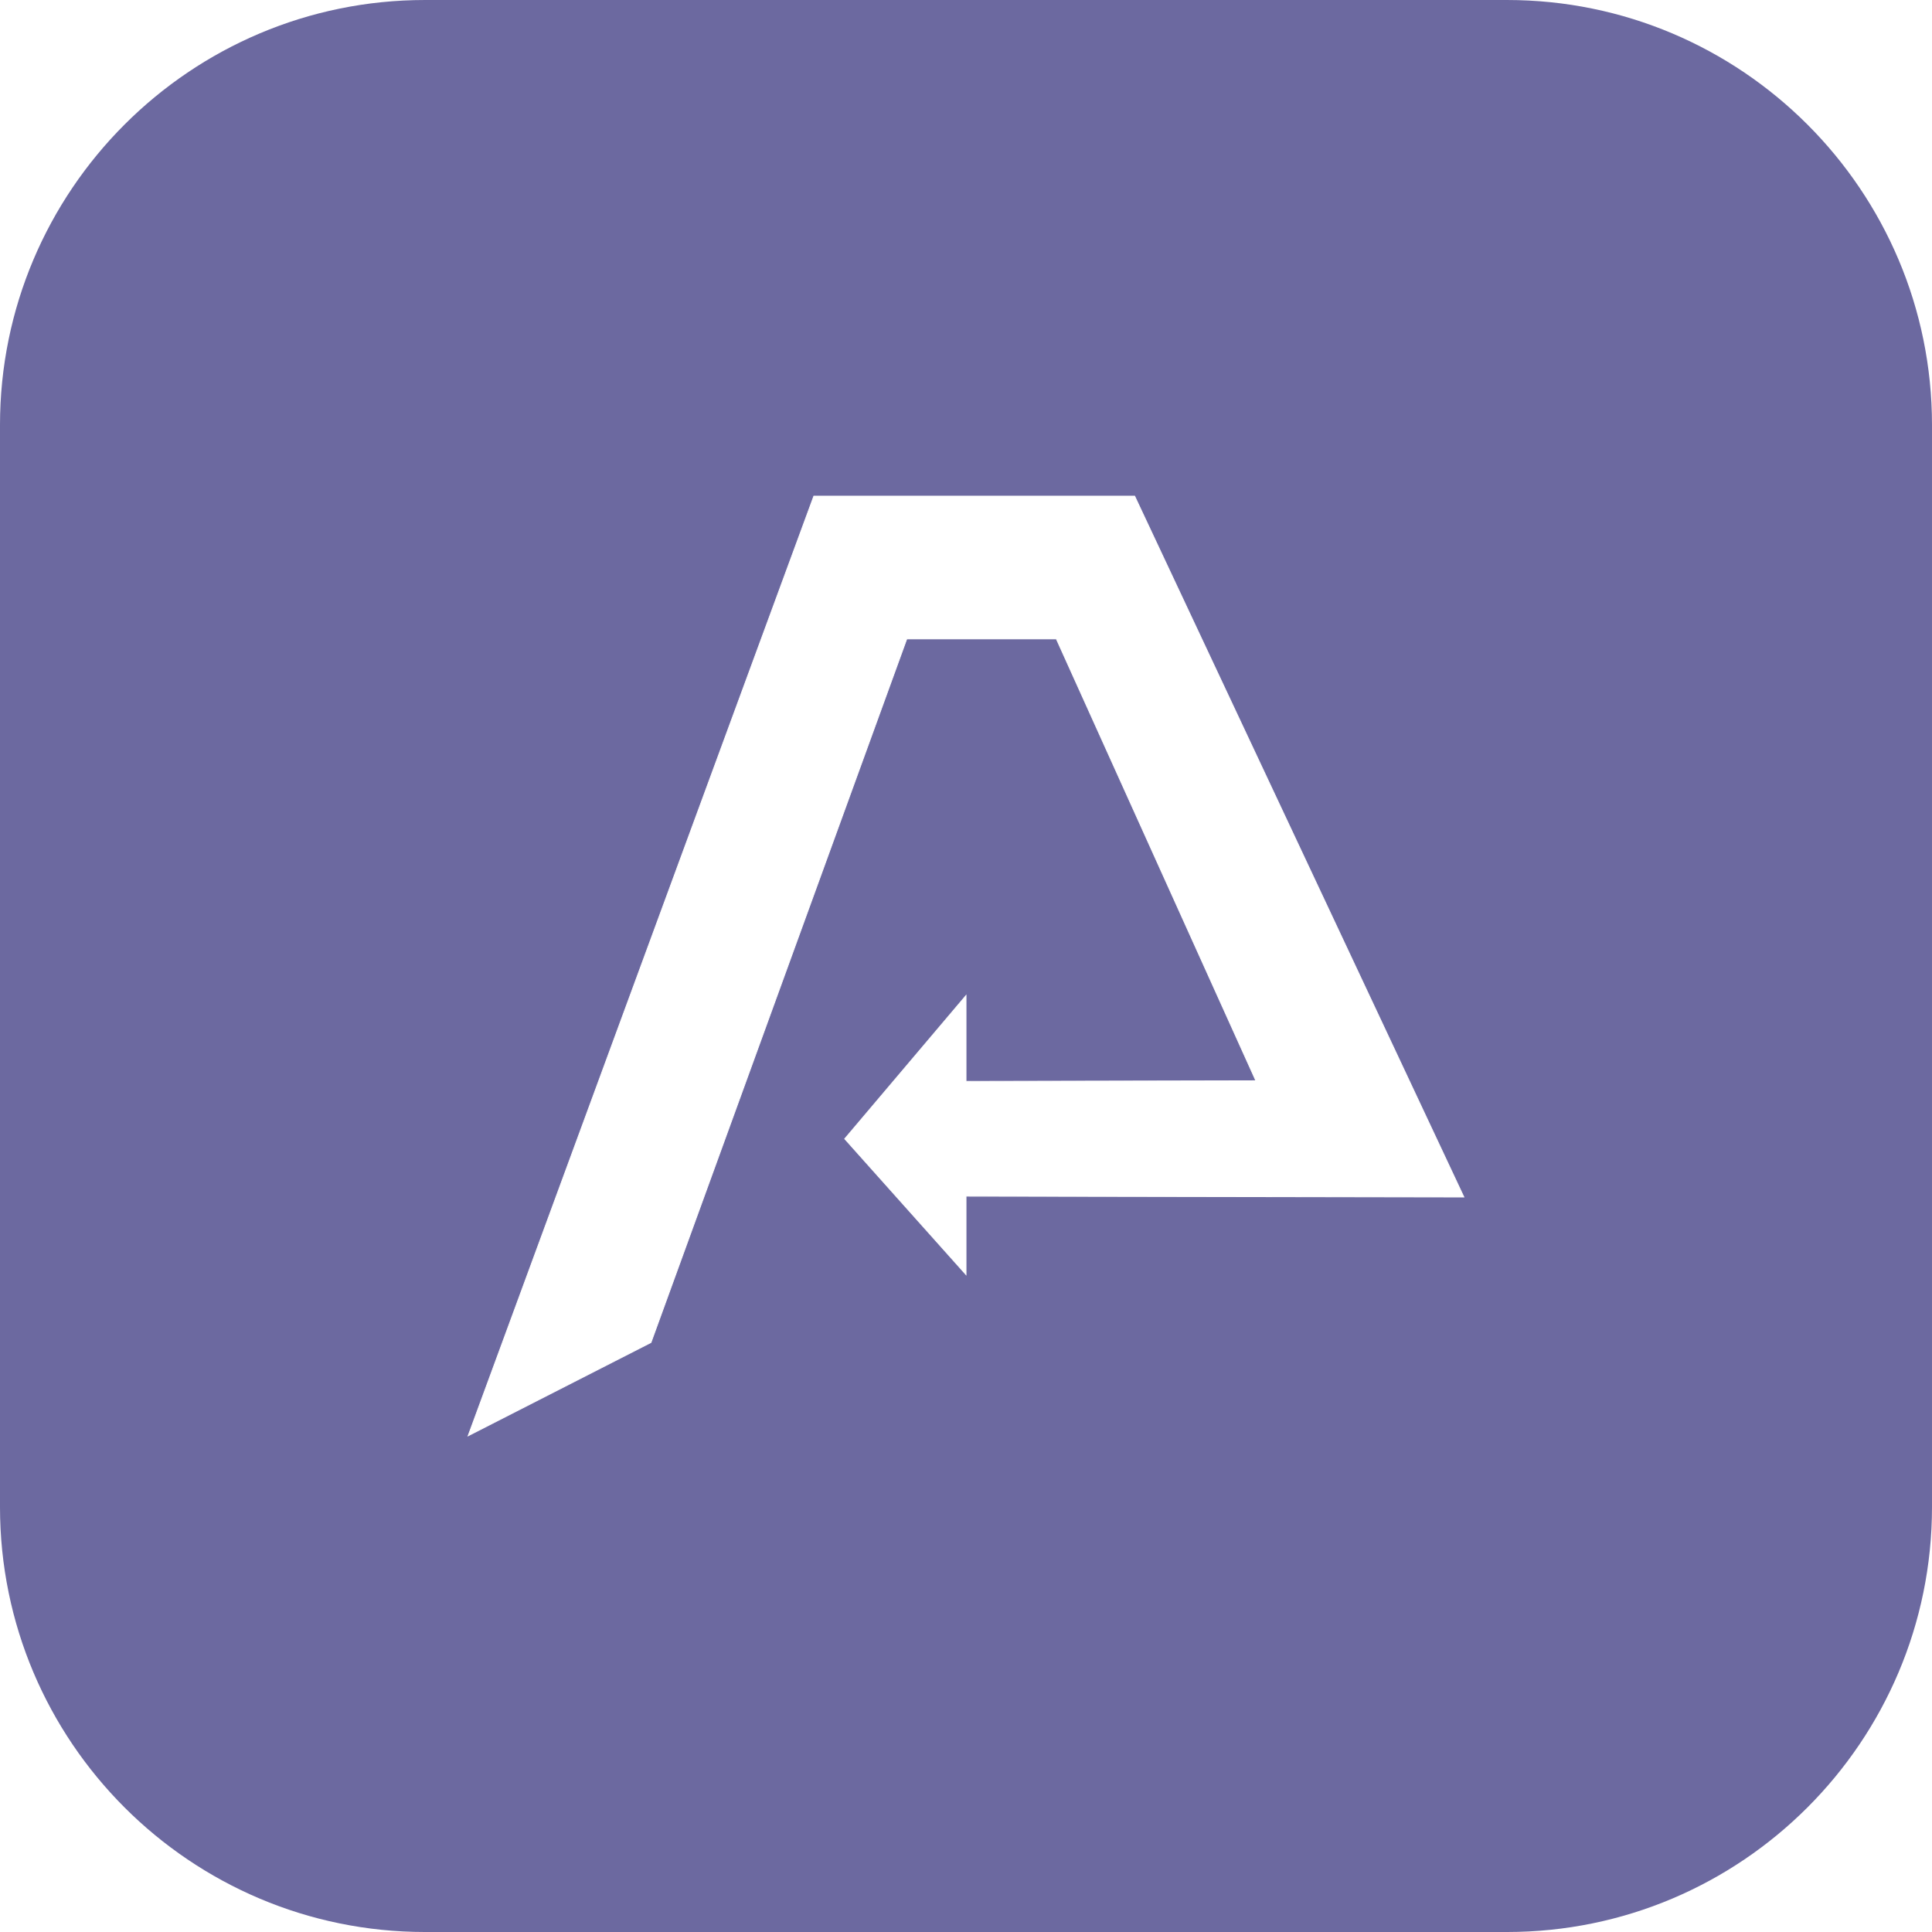
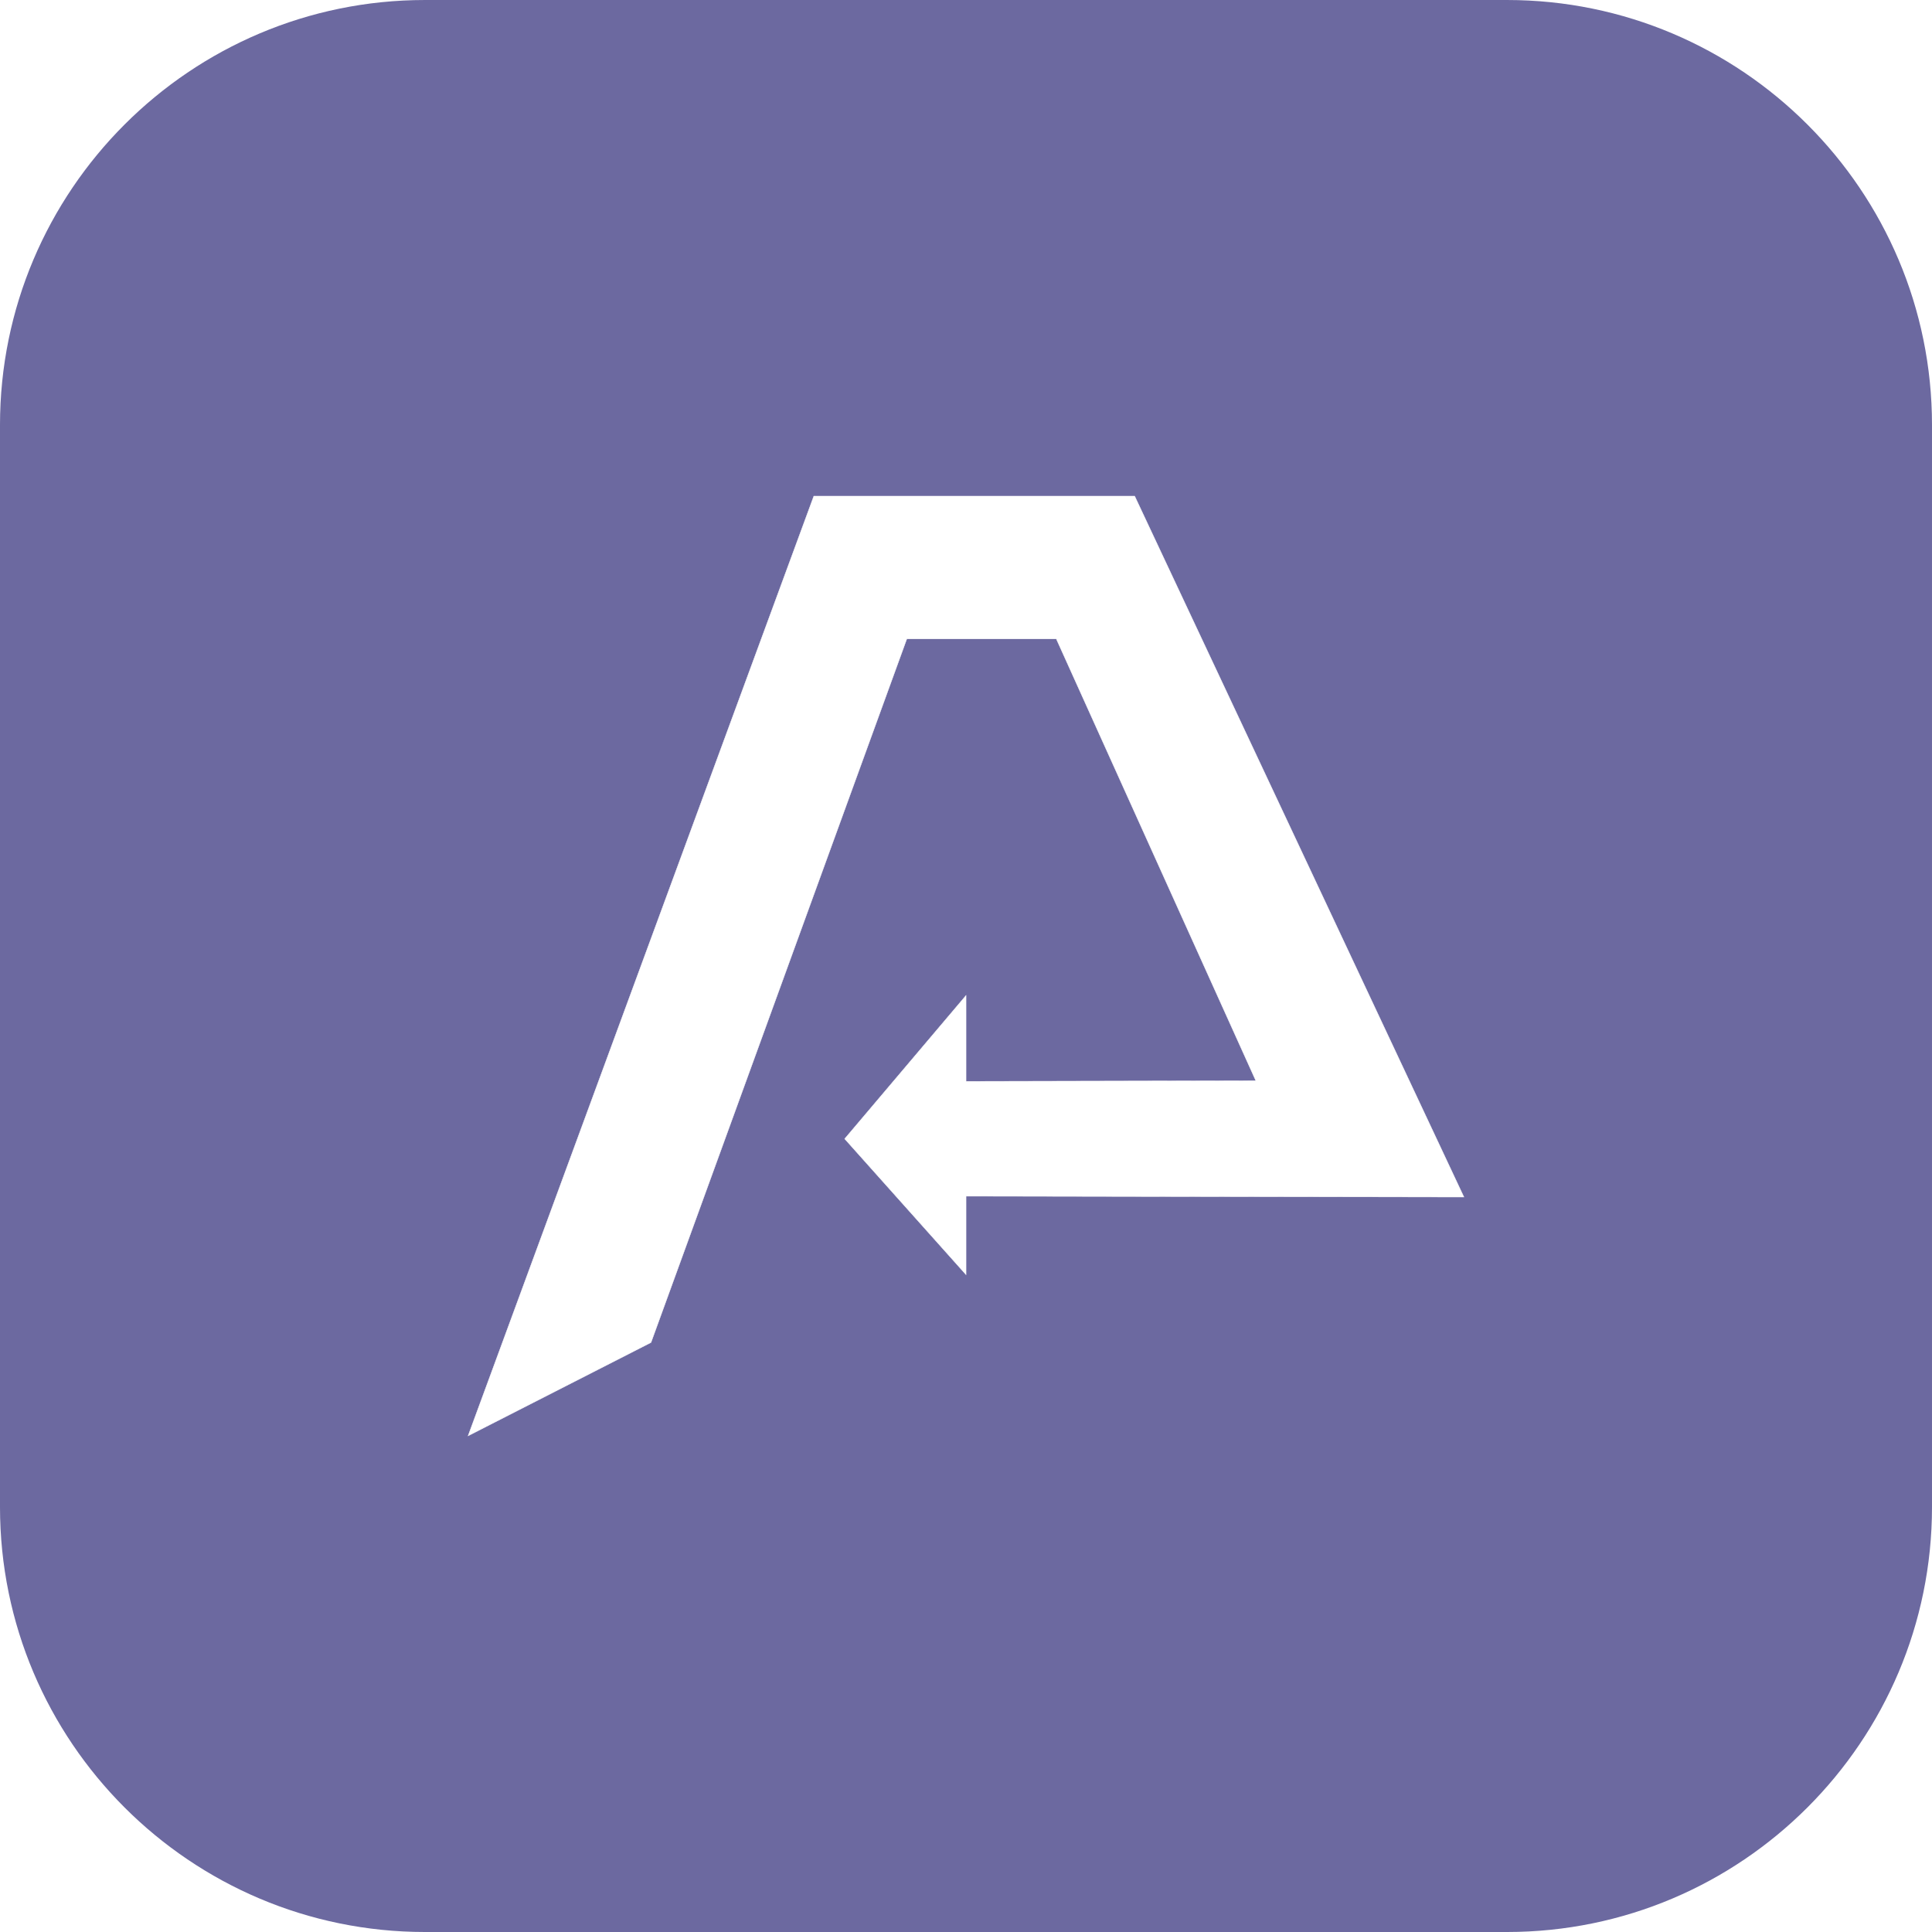
<svg xmlns="http://www.w3.org/2000/svg" style="isolation:isolate" viewBox="-391.667 -108.333 1850 1850" width="1850pt" height="1850pt">
  <defs>
    <clipPath id="_clipPath_5yZDdFfWAbGglo8M5gMCWoiZ23cNYopc">
      <rect x="-391.667" y="-108.333" width="1850" height="1850" />
    </clipPath>
  </defs>
  <g clip-path="url(#_clipPath_5yZDdFfWAbGglo8M5gMCWoiZ23cNYopc)">
    <path d="M 15.33 -108.33 L 1051.33 -108.33 C 1275.959 -108.33 1458.33 74.041 1458.33 298.67 L 1458.33 1334.67 C 1458.33 1559.299 1275.959 1741.67 1051.33 1741.67 L 15.33 1741.67 C -209.299 1741.67 -391.67 1559.299 -391.67 1334.67 L -391.67 298.67 C -391.67 74.041 -209.299 -108.33 15.33 -108.33 Z" style="stroke:none;fill:#6C69A0;stroke-miterlimit:10;" />
-     <path d=" M 387.594 366.748 L 56.548 1266.585 L 231.712 1177.202 L 476.65 503.45 L 619.804 503.45 L 810.863 926.531 L 533.377 927.13 L 533.377 844.856 L 417.148 982.153 L 533.377 1112.273 L 533.377 1037.078 L 1010.118 1037.906 L 694.867 366.748 L 387.594 366.748 Z " fill="rgb(255,255,255)" vector-effect="non-scaling-stroke" stroke-width="1" stroke="rgb(255,255,255)" stroke-linejoin="miter" stroke-linecap="square" stroke-miterlimit="3" />
+     <path d=" M 387.594 366.748 L 56.548 1266.585 L 231.712 1177.202 L 476.65 503.45 L 619.804 503.45 L 810.863 926.531 L 533.377 927.13 L 533.377 844.856 L 417.148 982.153 L 533.377 1112.273 L 533.377 1037.078 L 1010.118 1037.906 L 694.867 366.748 L 387.594 366.748 Z " fill="rgb(255,255,255)" vector-effect="non-scaling-stroke" stroke-width="0.5" stroke="rgb(255,255,255)" stroke-linejoin="miter" stroke-linecap="square" stroke-miterlimit="3" />
  </g>
</svg>
